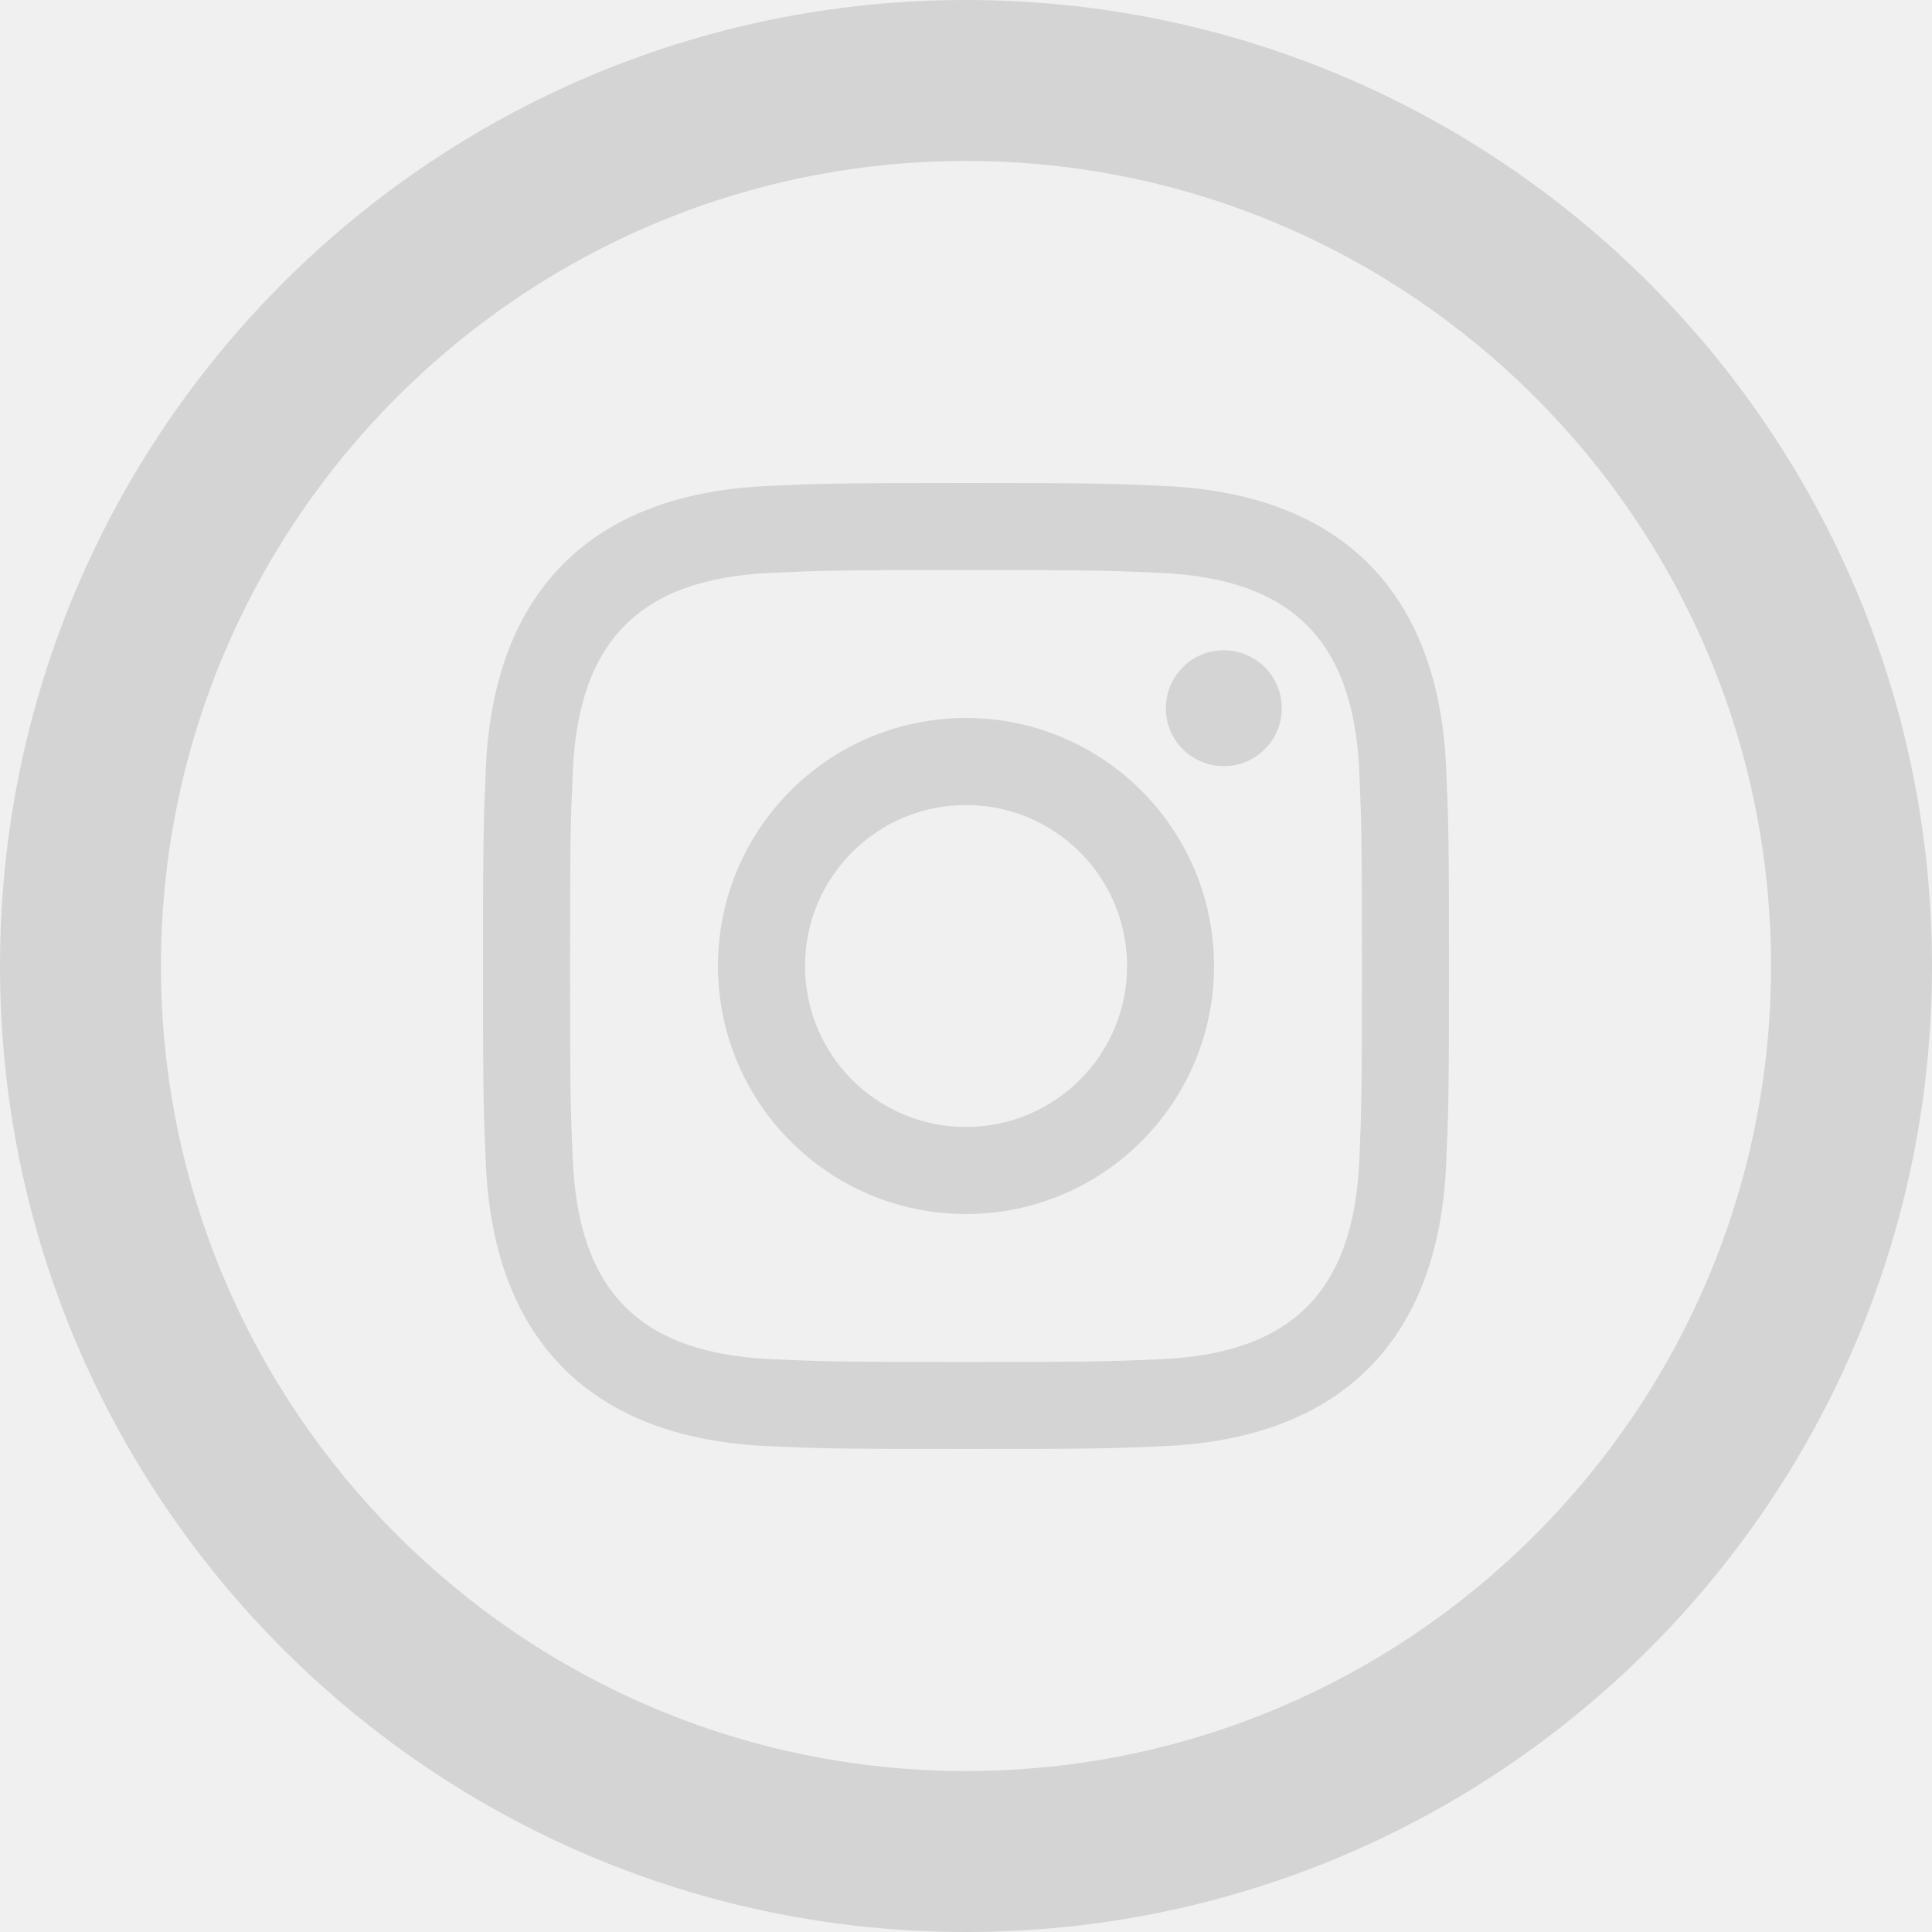
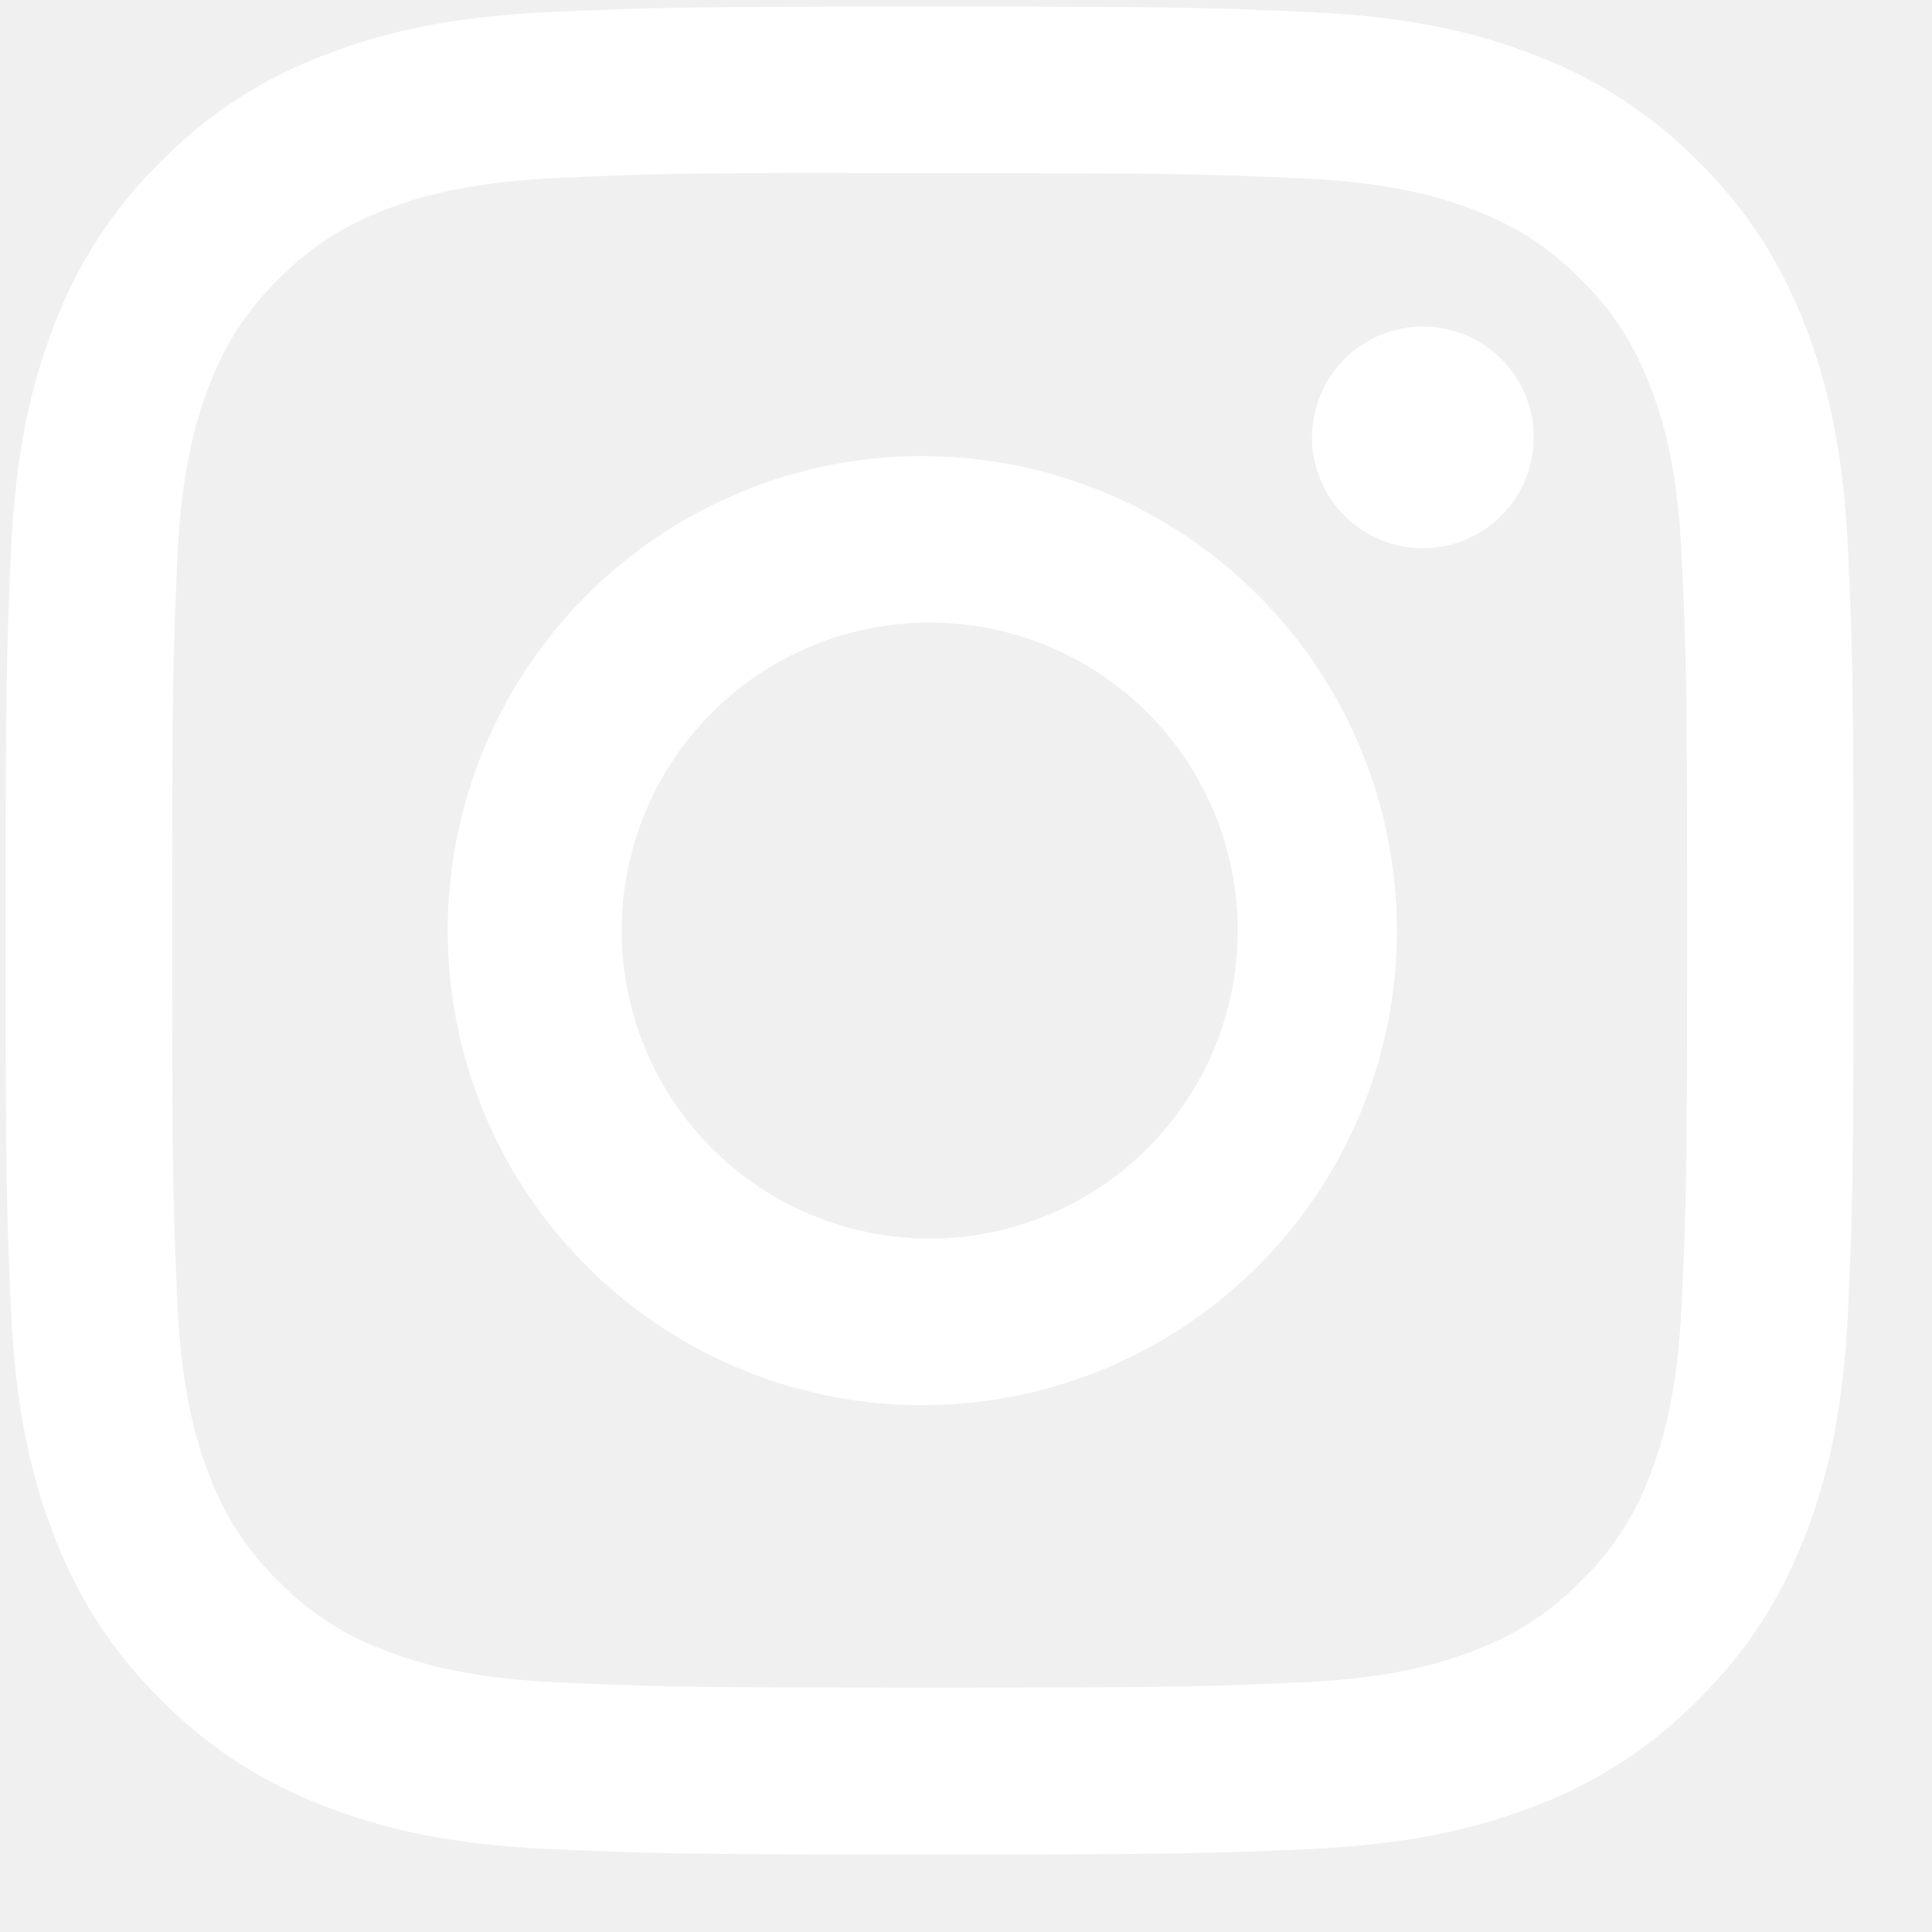
- <svg xmlns="http://www.w3.org/2000/svg" width="16" height="16" viewBox="0 0 16 16" fill="none">
-   <path fill-rule="evenodd" clip-rule="evenodd" d="M8 1.333C11.676 1.333 14.667 4.324 14.667 8C14.667 11.676 11.676 14.667 8 14.667C4.324 14.667 1.333 11.676 1.333 8C1.333 4.324 4.324 1.333 8 1.333ZM8 0C3.582 0 0 3.582 0 8C0 12.418 3.582 16 8 16C12.418 16 16 12.418 16 8C16 3.582 12.418 0 8 0ZM8 4.721C9.068 4.721 9.195 4.725 9.617 4.745C10.701 4.794 11.207 5.308 11.257 6.384C11.275 6.806 11.279 6.932 11.279 8C11.279 9.068 11.275 9.195 11.257 9.616C11.207 10.691 10.702 11.207 9.617 11.256C9.195 11.275 9.069 11.279 8 11.279C6.932 11.279 6.805 11.275 6.384 11.256C5.297 11.206 4.794 10.69 4.744 9.616C4.725 9.195 4.721 9.068 4.721 8C4.721 6.932 4.725 6.805 4.744 6.384C4.793 5.307 5.299 4.793 6.384 4.744C6.805 4.725 6.932 4.721 8 4.721ZM8 4C6.913 4 6.778 4.005 6.351 4.025C4.897 4.091 4.091 4.897 4.024 6.351C4.005 6.778 4 6.914 4 8C4 9.087 4.005 9.223 4.024 9.649C4.091 11.102 4.897 11.909 6.351 11.976C6.778 11.995 6.913 12 8 12C9.087 12 9.223 11.995 9.65 11.976C11.101 11.909 11.911 11.103 11.976 9.649C11.995 9.223 12 9.087 12 8C12 6.914 11.995 6.778 11.976 6.351C11.911 4.899 11.103 4.091 9.65 4.025C9.223 4.005 9.087 4 8 4ZM8 5.946C6.866 5.946 5.946 6.865 5.946 8C5.946 9.135 6.866 10.054 8 10.054C9.134 10.054 10.054 9.135 10.054 8C10.054 6.866 9.134 5.946 8 5.946ZM8 9.333C7.263 9.333 6.667 8.737 6.667 8C6.667 7.264 7.263 6.667 8 6.667C8.736 6.667 9.334 7.263 9.334 8C9.334 8.737 8.736 9.333 8 9.333ZM10.135 5.385C9.87 5.385 9.655 5.6 9.655 5.865C9.655 6.13 9.869 6.345 10.135 6.345C10.4 6.345 10.615 6.131 10.615 5.865C10.615 5.6 10.401 5.385 10.135 5.385Z" fill="#D4D4D4" />
+ <svg xmlns="http://www.w3.org/2000/svg" width="23" height="23" viewBox="0 0 23 23" fill="none">
+   <g clip-path="url(#clip0_1176_2894)">
+     <path d="M11.066 0.078C8.081 0.078 7.706 0.092 6.533 0.144C5.36 0.199 4.561 0.383 3.861 0.656C3.127 0.932 2.462 1.365 1.913 1.925C1.354 2.474 0.92 3.139 0.644 3.873C0.372 4.572 0.186 5.372 0.132 6.541C0.08 7.716 0.066 8.09 0.066 11.079C0.066 14.066 0.08 14.44 0.132 15.613C0.187 16.784 0.372 17.583 0.644 18.283C0.926 19.006 1.301 19.62 1.913 20.232C2.524 20.843 3.137 21.22 3.86 21.501C4.561 21.773 5.359 21.959 6.53 22.012C7.705 22.064 8.079 22.078 11.066 22.078C14.054 22.078 14.427 22.064 15.601 22.012C16.771 21.957 17.573 21.773 18.273 21.501C19.006 21.224 19.671 20.791 20.22 20.232C20.832 19.62 21.207 19.006 21.489 18.283C21.76 17.583 21.945 16.784 22 15.613C22.053 14.44 22.066 14.066 22.066 11.078C22.066 8.09 22.053 7.716 22 6.542C21.945 5.372 21.76 4.572 21.489 3.873C21.212 3.139 20.779 2.474 20.22 1.925C19.671 1.365 19.006 0.932 18.271 0.656C17.57 0.383 16.77 0.198 15.6 0.144C14.425 0.092 14.053 0.078 11.064 0.078H11.068H11.066ZM10.081 2.061H11.068C14.005 2.061 14.353 2.071 15.512 2.124C16.584 2.172 17.167 2.352 17.555 2.502C18.068 2.702 18.435 2.941 18.82 3.326C19.205 3.711 19.443 4.077 19.642 4.591C19.794 4.977 19.972 5.56 20.02 6.633C20.074 7.792 20.085 8.14 20.085 11.075C20.085 14.011 20.074 14.36 20.02 15.519C19.972 16.592 19.792 17.174 19.642 17.561C19.466 18.039 19.184 18.471 18.819 18.825C18.434 19.21 18.068 19.448 17.554 19.647C17.169 19.798 16.586 19.977 15.512 20.027C14.353 20.079 14.005 20.091 11.068 20.091C8.131 20.091 7.782 20.079 6.622 20.027C5.55 19.977 4.968 19.798 4.581 19.647C4.103 19.471 3.67 19.19 3.316 18.825C2.949 18.47 2.668 18.038 2.491 17.56C2.341 17.174 2.161 16.59 2.112 15.518C2.06 14.359 2.049 14.011 2.049 11.073C2.049 8.136 2.06 7.789 2.112 6.63C2.162 5.558 2.341 4.974 2.492 4.587C2.691 4.074 2.931 3.707 3.316 3.322C3.701 2.937 4.066 2.699 4.581 2.499C4.968 2.348 5.55 2.17 6.622 2.12C7.637 2.073 8.03 2.059 10.081 2.058V2.061ZM16.939 3.887C16.766 3.887 16.594 3.921 16.434 3.987C16.274 4.054 16.128 4.151 16.006 4.273C15.883 4.396 15.786 4.542 15.72 4.702C15.653 4.862 15.619 5.034 15.619 5.207C15.619 5.38 15.653 5.552 15.72 5.712C15.786 5.872 15.883 6.018 16.006 6.14C16.128 6.263 16.274 6.36 16.434 6.426C16.594 6.493 16.766 6.527 16.939 6.527C17.289 6.527 17.625 6.388 17.872 6.14C18.12 5.893 18.259 5.557 18.259 5.207C18.259 4.857 18.12 4.521 17.872 4.273C17.625 4.026 17.289 3.887 16.939 3.887ZM11.068 5.43C10.319 5.418 9.574 5.555 8.879 5.834C8.183 6.113 7.55 6.527 7.016 7.053C6.482 7.578 6.058 8.205 5.768 8.896C5.479 9.588 5.33 10.329 5.33 11.079C5.33 11.828 5.479 12.57 5.768 13.261C6.058 13.953 6.482 14.579 7.016 15.105C7.55 15.631 8.183 16.045 8.879 16.324C9.574 16.602 10.319 16.74 11.068 16.728C12.551 16.705 13.965 16.099 15.006 15.043C16.046 13.986 16.63 12.562 16.63 11.079C16.63 9.596 16.046 8.172 15.006 7.115C13.965 6.058 12.551 5.453 11.068 5.43ZM11.068 7.411C12.04 7.411 12.973 7.797 13.661 8.485C14.348 9.173 14.735 10.105 14.735 11.078C14.735 12.051 14.348 12.983 13.661 13.671C12.973 14.359 12.04 14.745 11.068 14.745C10.095 14.745 9.162 14.359 8.475 13.671C7.787 12.983 7.401 12.051 7.401 11.078C7.401 10.105 7.787 9.173 8.475 8.485C9.162 7.797 10.095 7.411 11.068 7.411Z" fill="white" />
+   </g>
+   <defs>
+     <clipPath id="clip0_1176_2894">
+       <rect width="22" height="22" fill="white" transform="translate(0.0664062 0.078125)" />
+     </clipPath>
+   </defs>
</svg>
